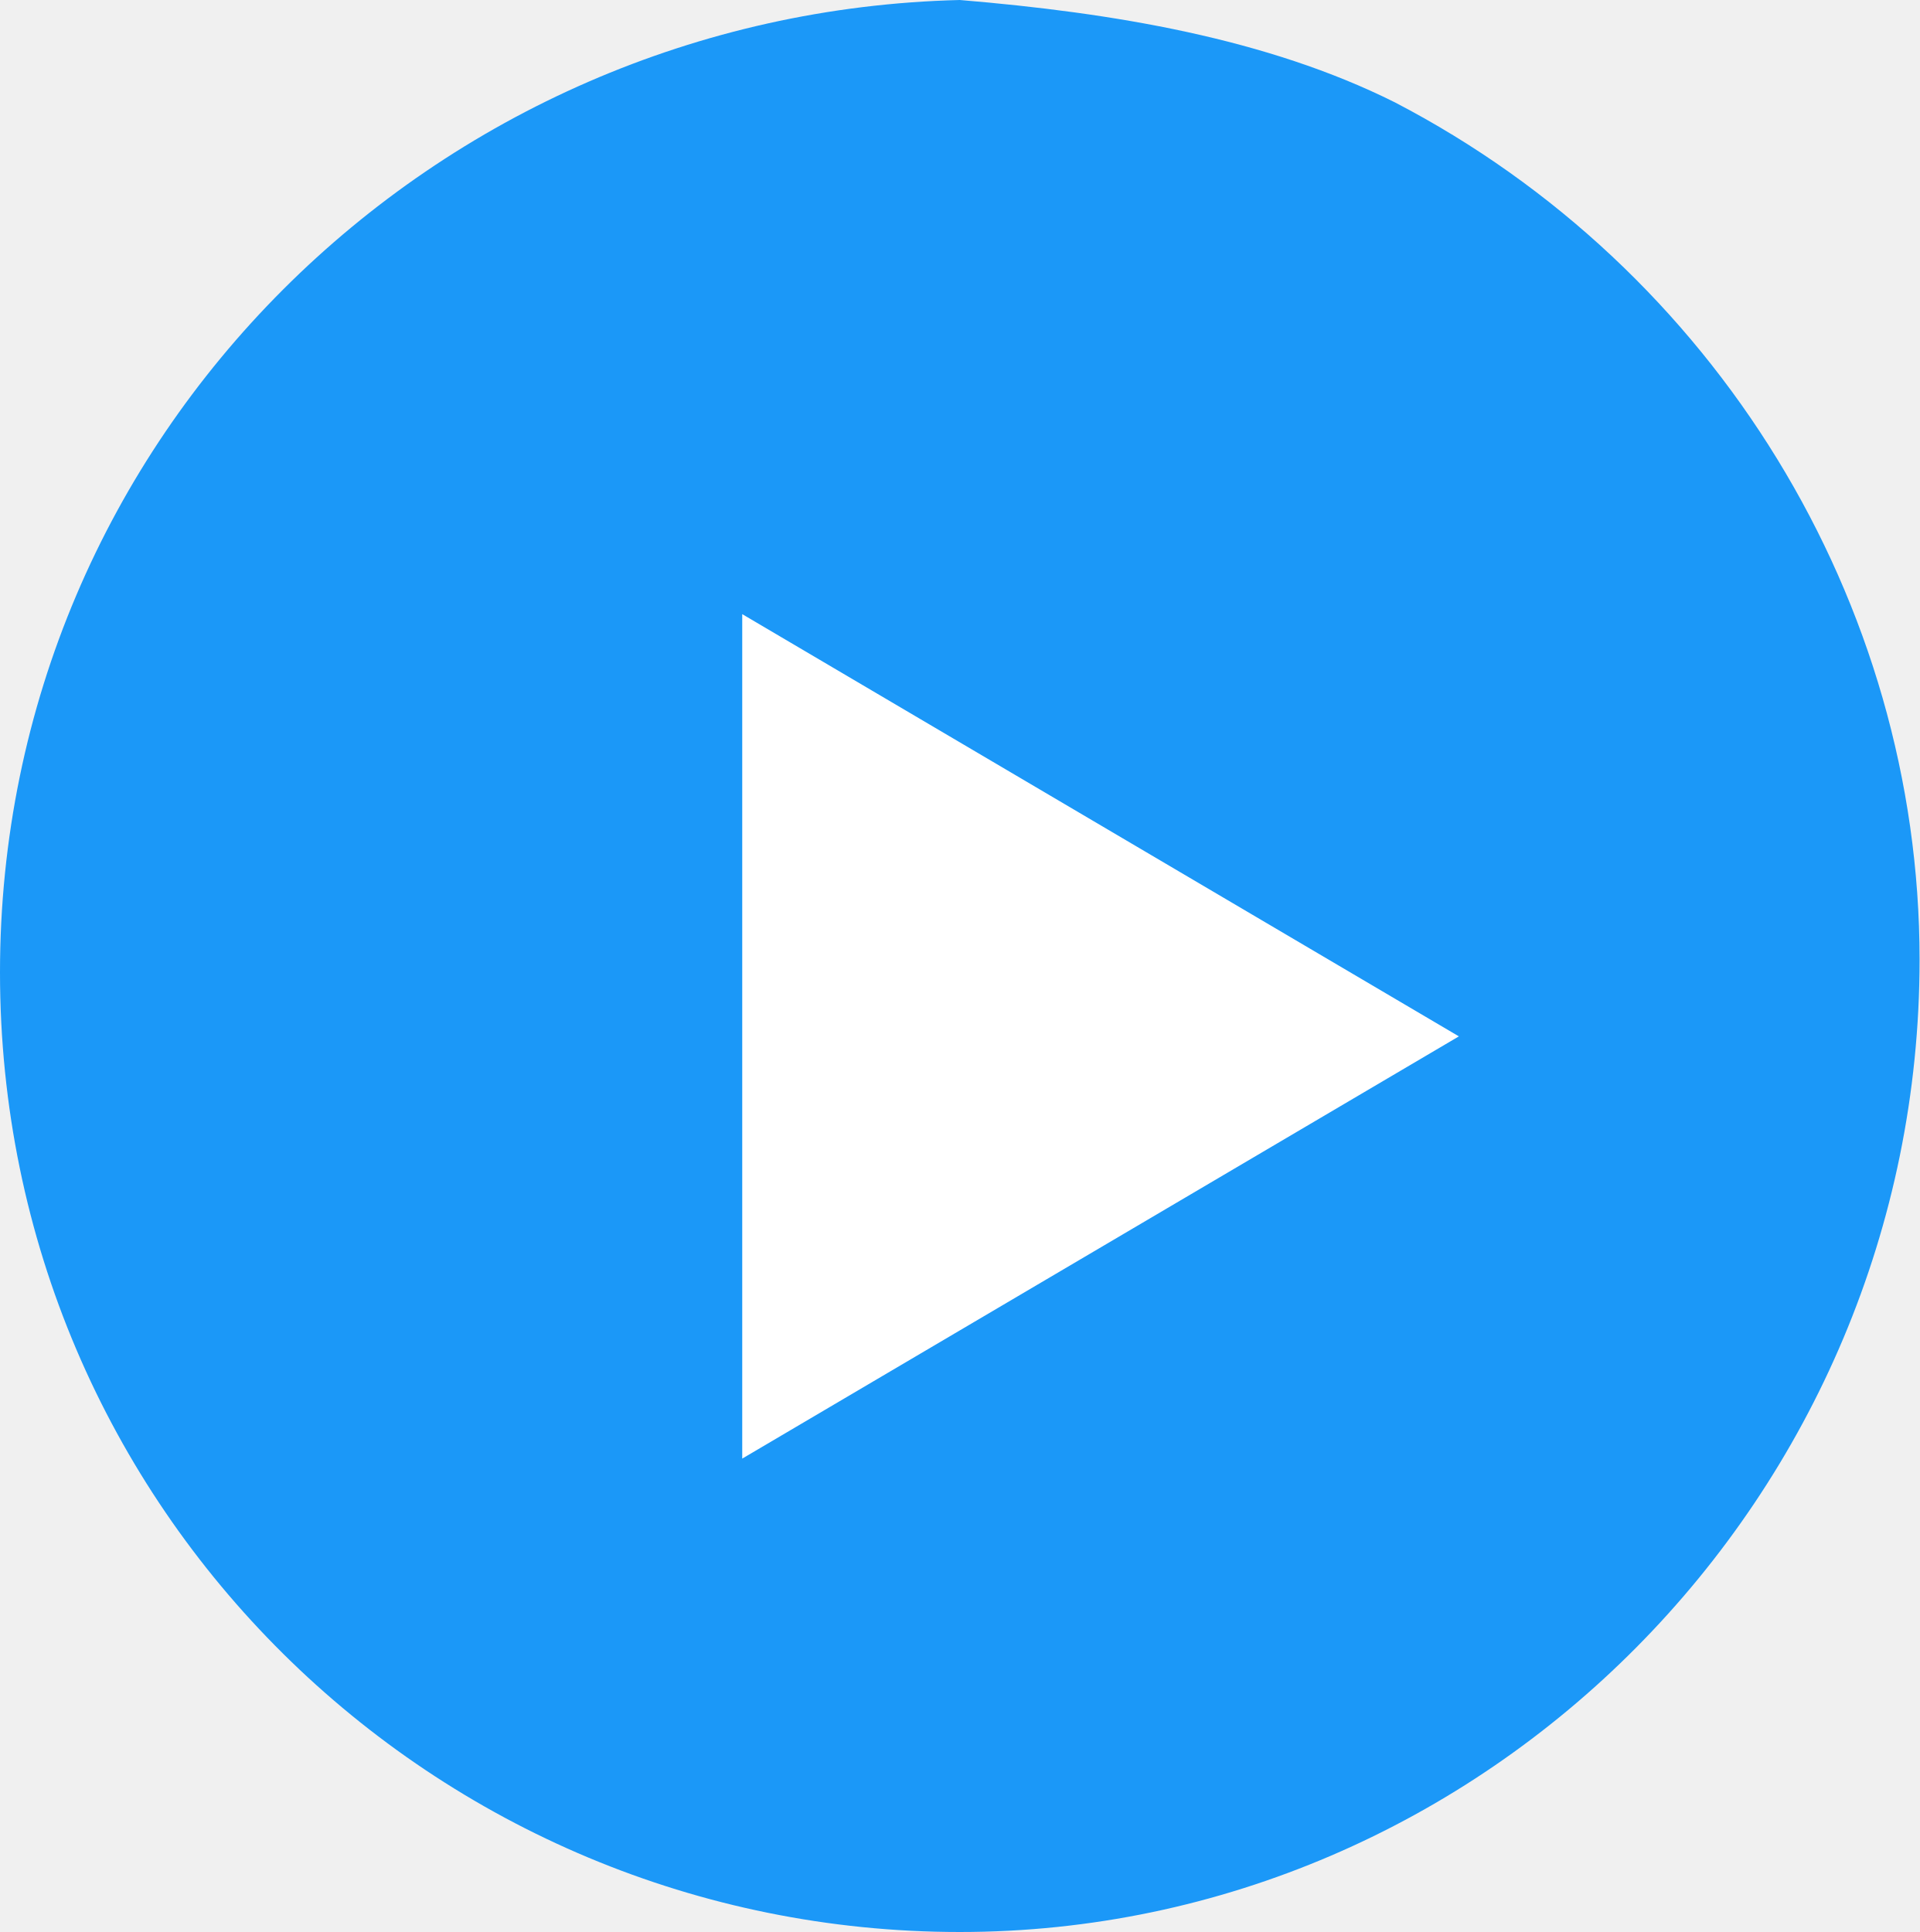
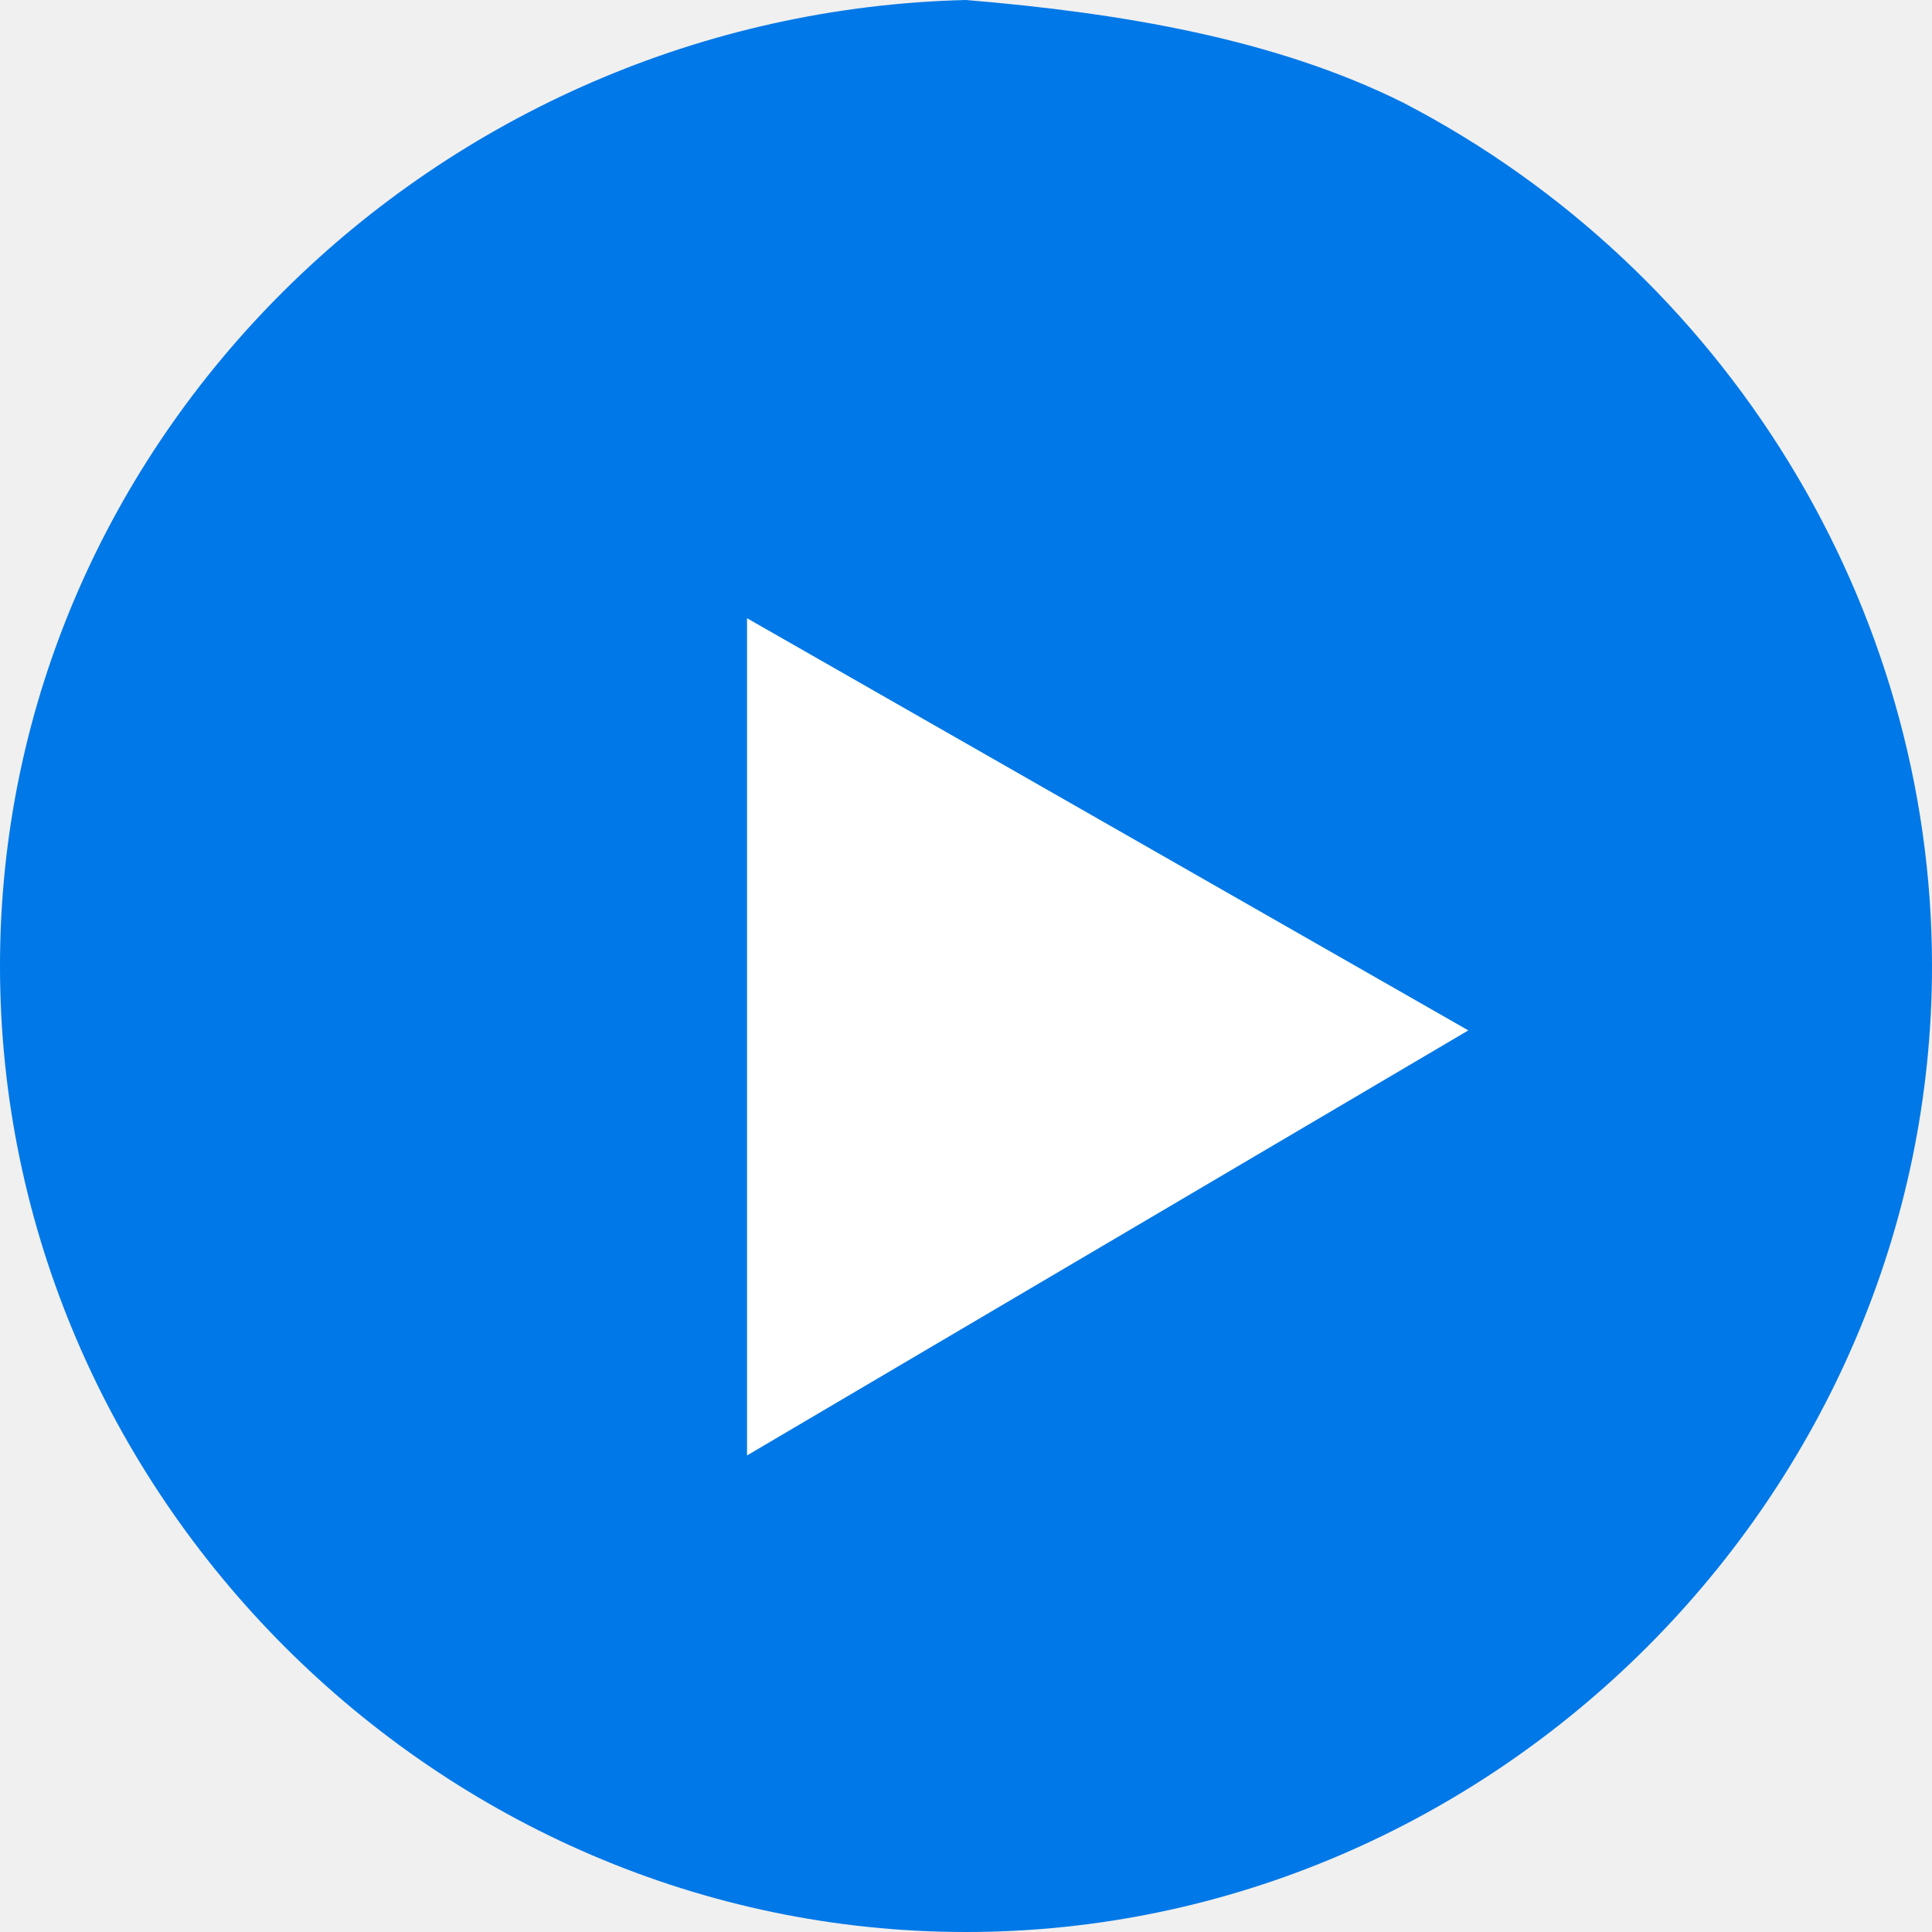
- <svg xmlns="http://www.w3.org/2000/svg" version="1.1" id="Capa_1" x="0px" y="0px" width="15px" height="15.1px" viewBox="0 0 15 15.1" style="enable-background:new 0 0 15 15.1;" xml:space="preserve">
+ <svg xmlns="http://www.w3.org/2000/svg" version="1.1" id="Capa_1" x="0px" y="0px" width="15px" height="15px" viewBox="0 0 15 15" style="enable-background:new 0 0 15 15;" xml:space="preserve">
  <style type="text/css">
- 	.st0{fill:#1B98F8;}
+ 	.st0{fill:#0078E7;}
	.st1{fill:#FFFFFF;}
</style>
-   <path id="path2" class="st0" d="M7.5,0C3.4,0.1,0,3.4,0,7.6s3.4,7.5,7.5,7.5S15,11.7,15,7.5c0-2.8-1.6-5.4-4.1-6.7  C9.9,0.3,8.7,0.1,7.5,0z" />
-   <polygon class="st1" points="11.4,8.1 5.8,4.8 5.8,11.4 " />
+   <path id="path2" class="st0" d="M7.5,0C3.4,0.1,0,3.4,0,7.5S3.4,15,7.5,15S15,11.6,15,7.5c0-2.8-1.6-5.4-4.1-6.7  C9.9,0.3,8.7,0.1,7.5,0z" />
+   <polygon class="st1" points="11.4,8 5.8,4.8 5.8,11.3 " />
</svg>
